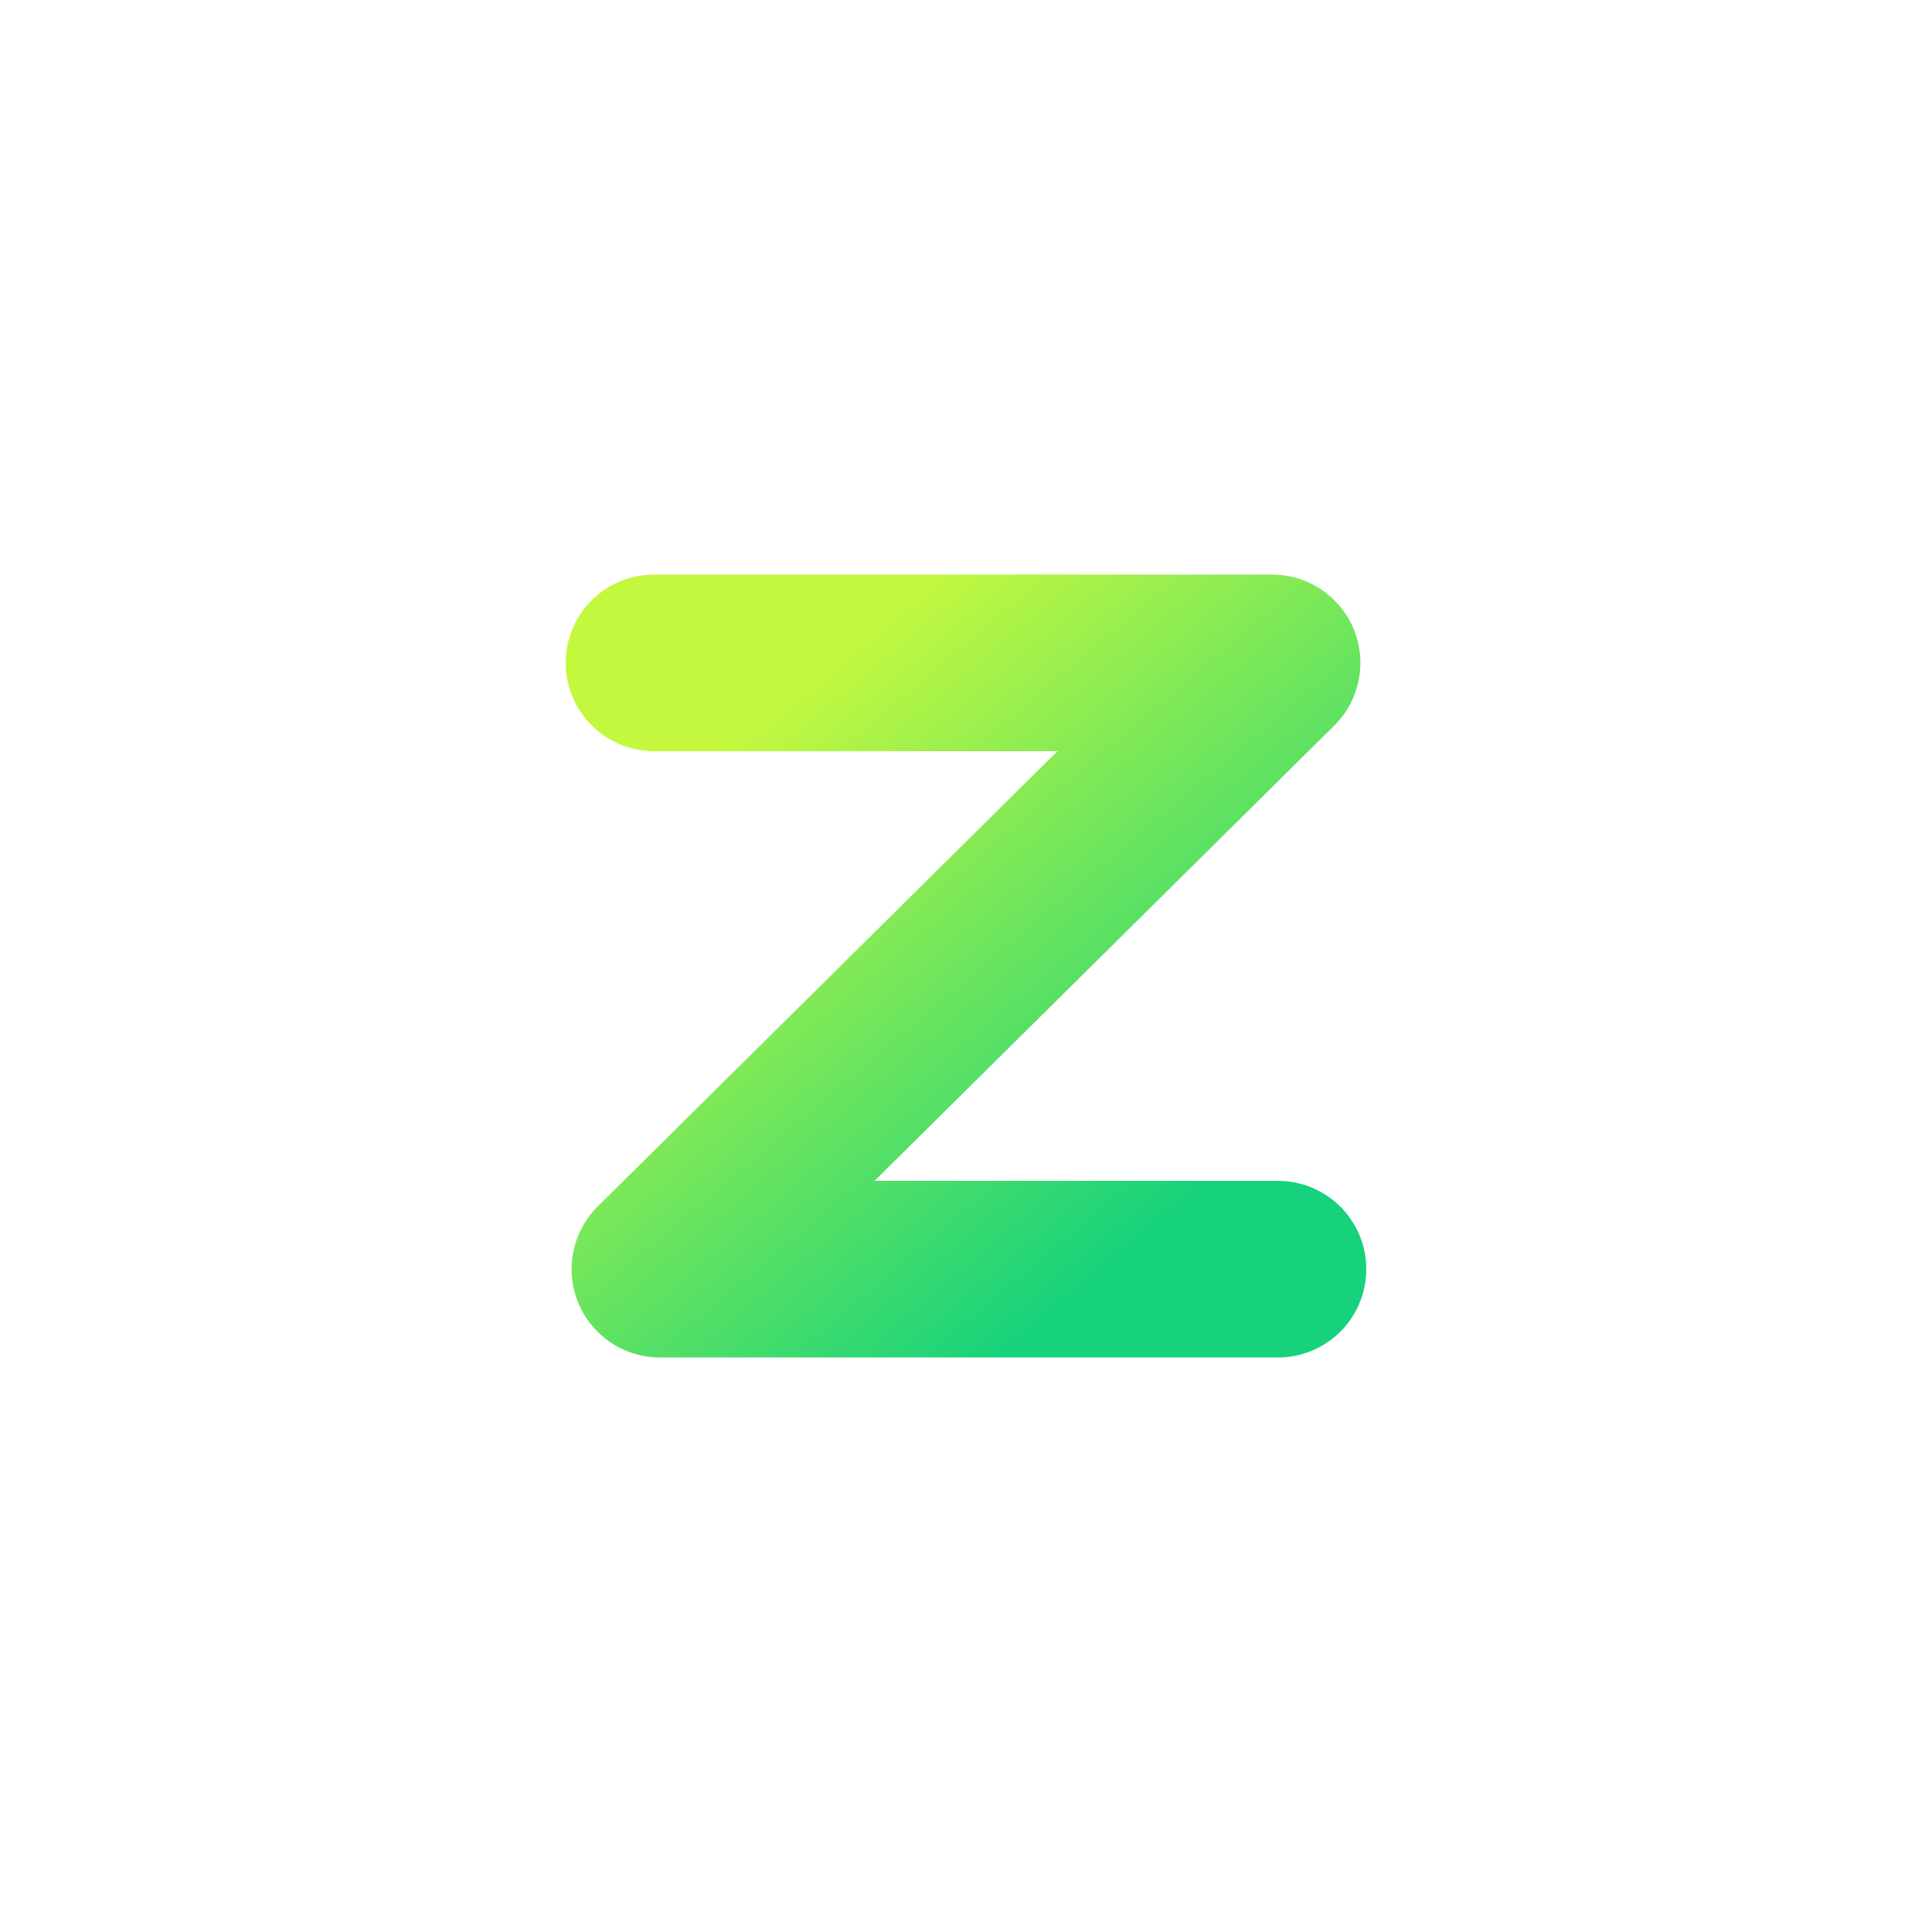
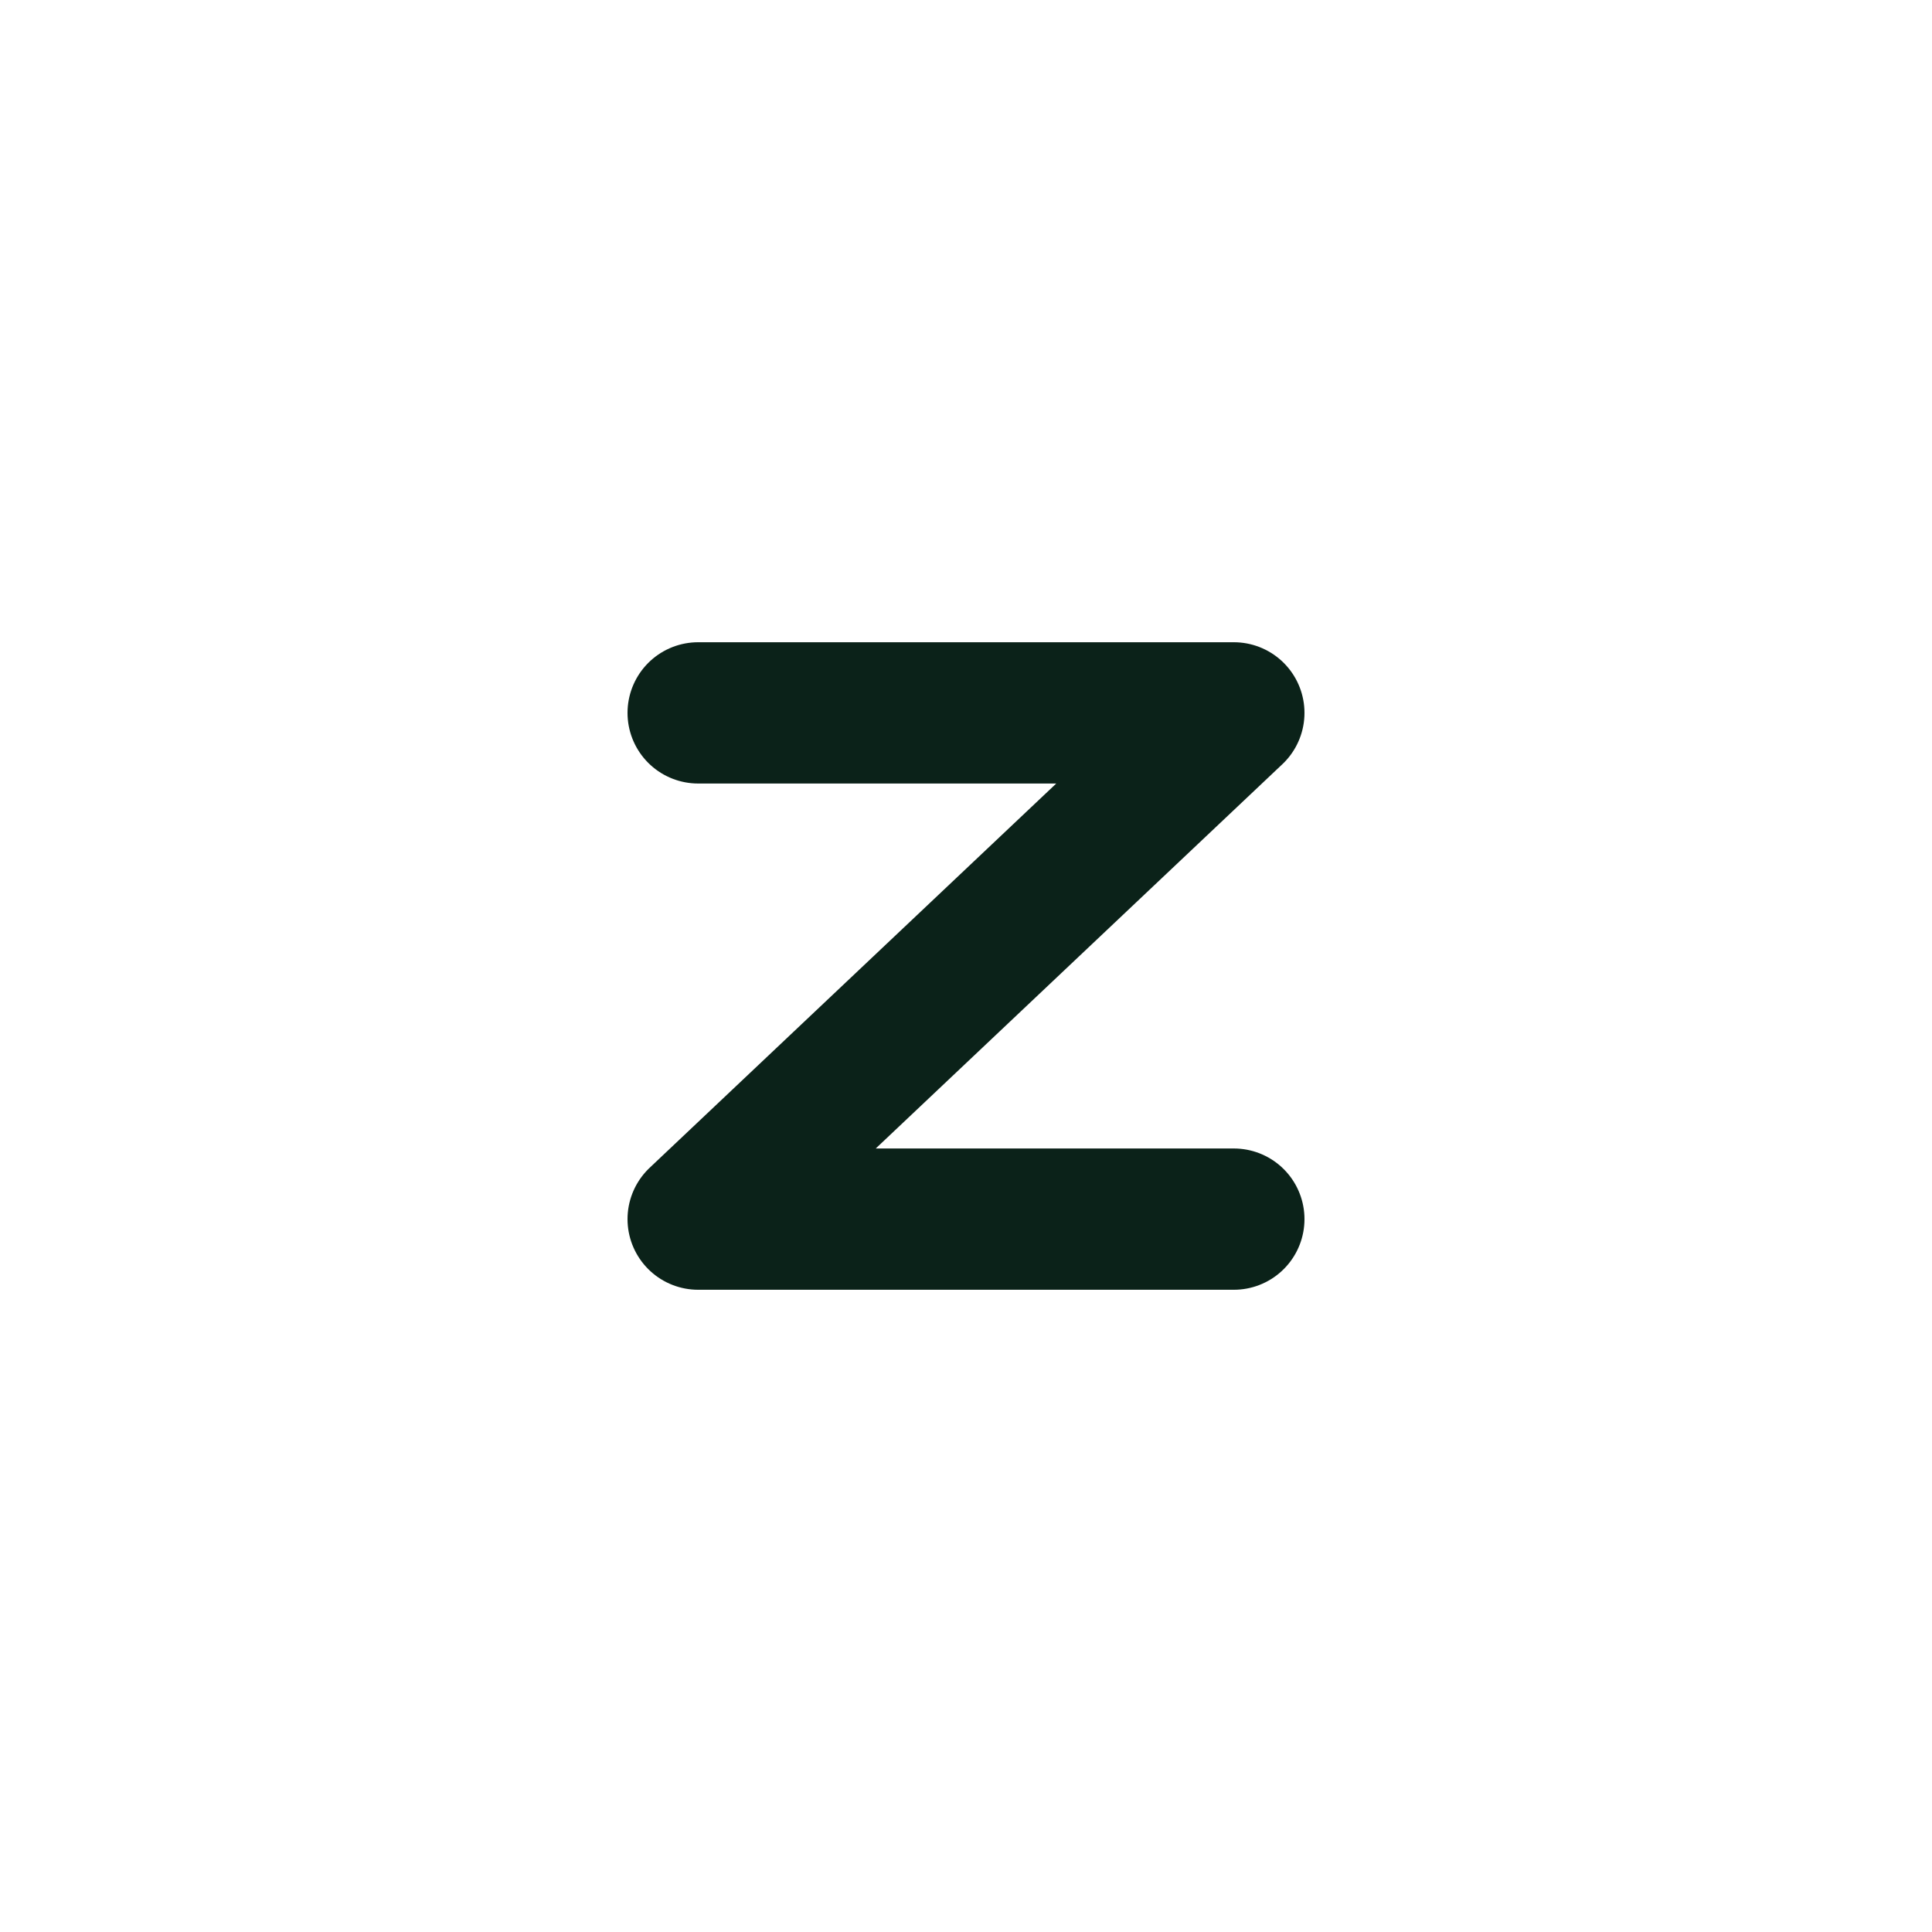
<svg xmlns="http://www.w3.org/2000/svg" viewBox="0 0 1024 1024">
-   <defs>
-     <linearGradient id="z" x1="0.15" y1="0.1" x2="0.85" y2="0.9">
-       <stop offset="0" stop-color="#C4F83F" />
-       <stop offset="1" stop-color="#16D27C" />
-     </linearGradient>
-   </defs>
  <g transform="translate(512 512) scale(0.78) translate(-512 -512)">
-     <path d="M300 306 H720 L304 718 H724" fill="none" stroke="url(#z)" stroke-width="120" stroke-linecap="round" stroke-linejoin="round" />
+     <path d="M330 340 H694 L330 684 H694" fill="none" stroke="#0B2219" stroke-width="96" stroke-linecap="round" stroke-linejoin="round" />
  </g>
</svg>
